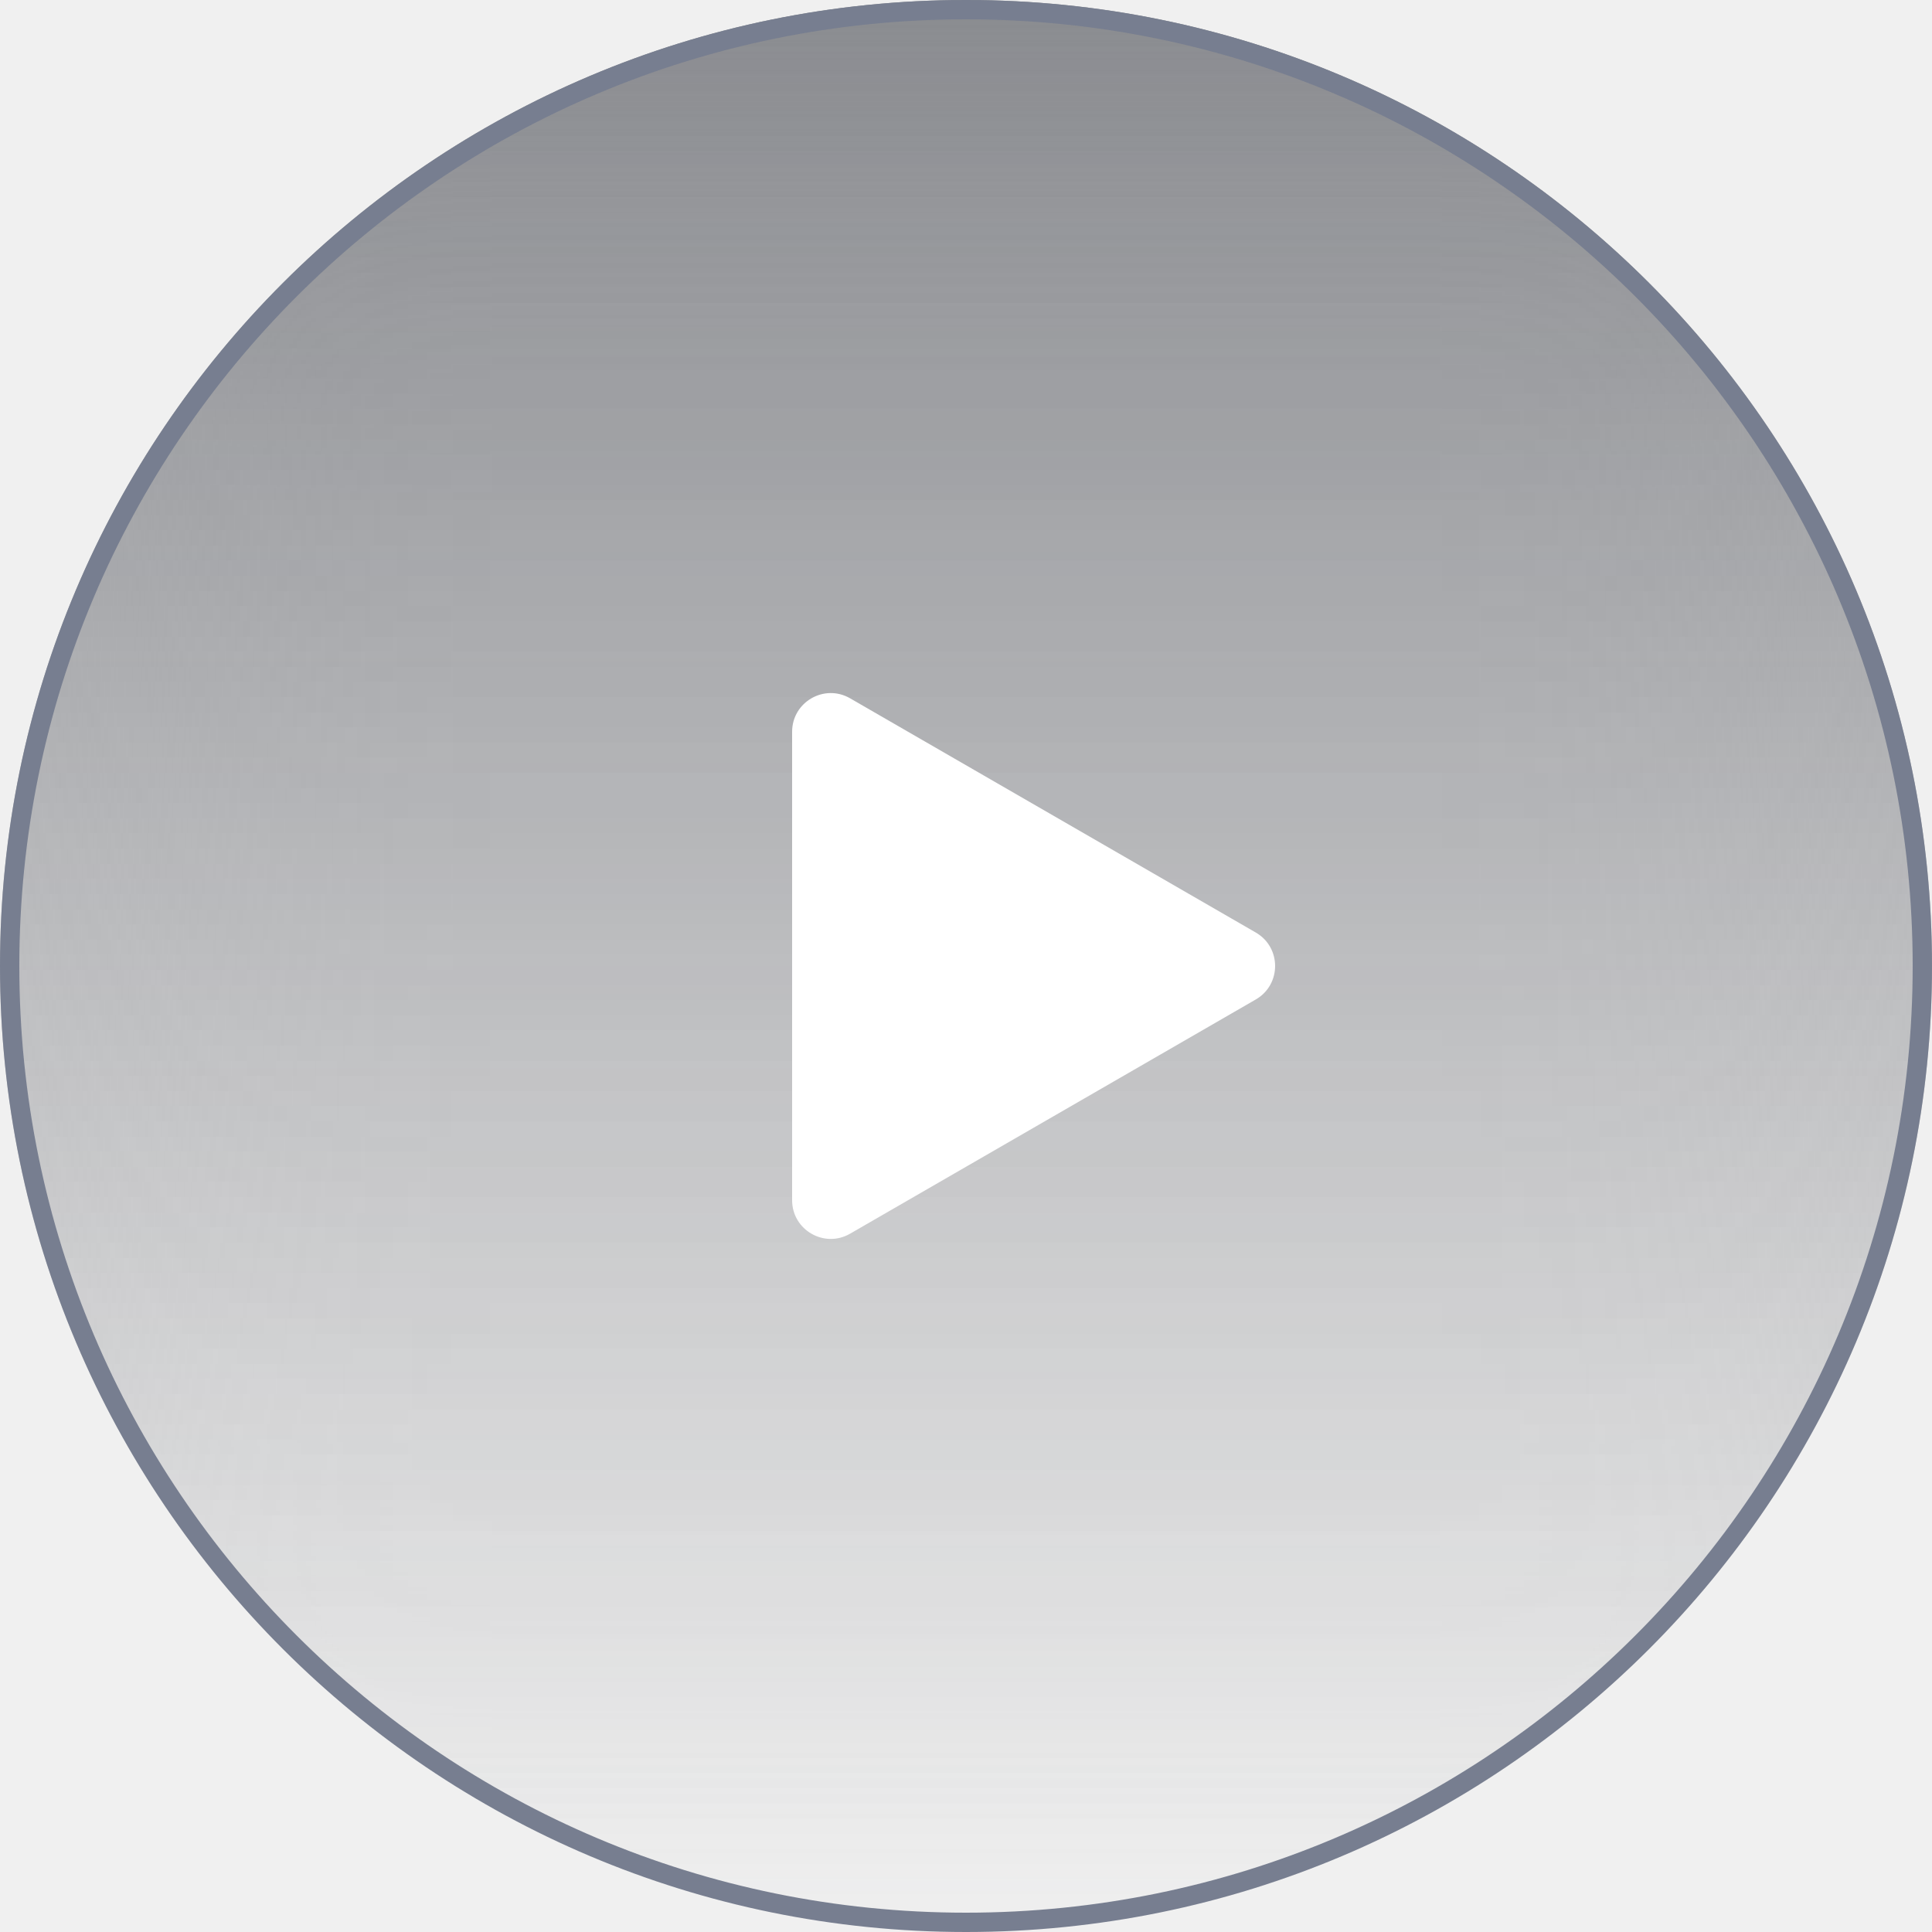
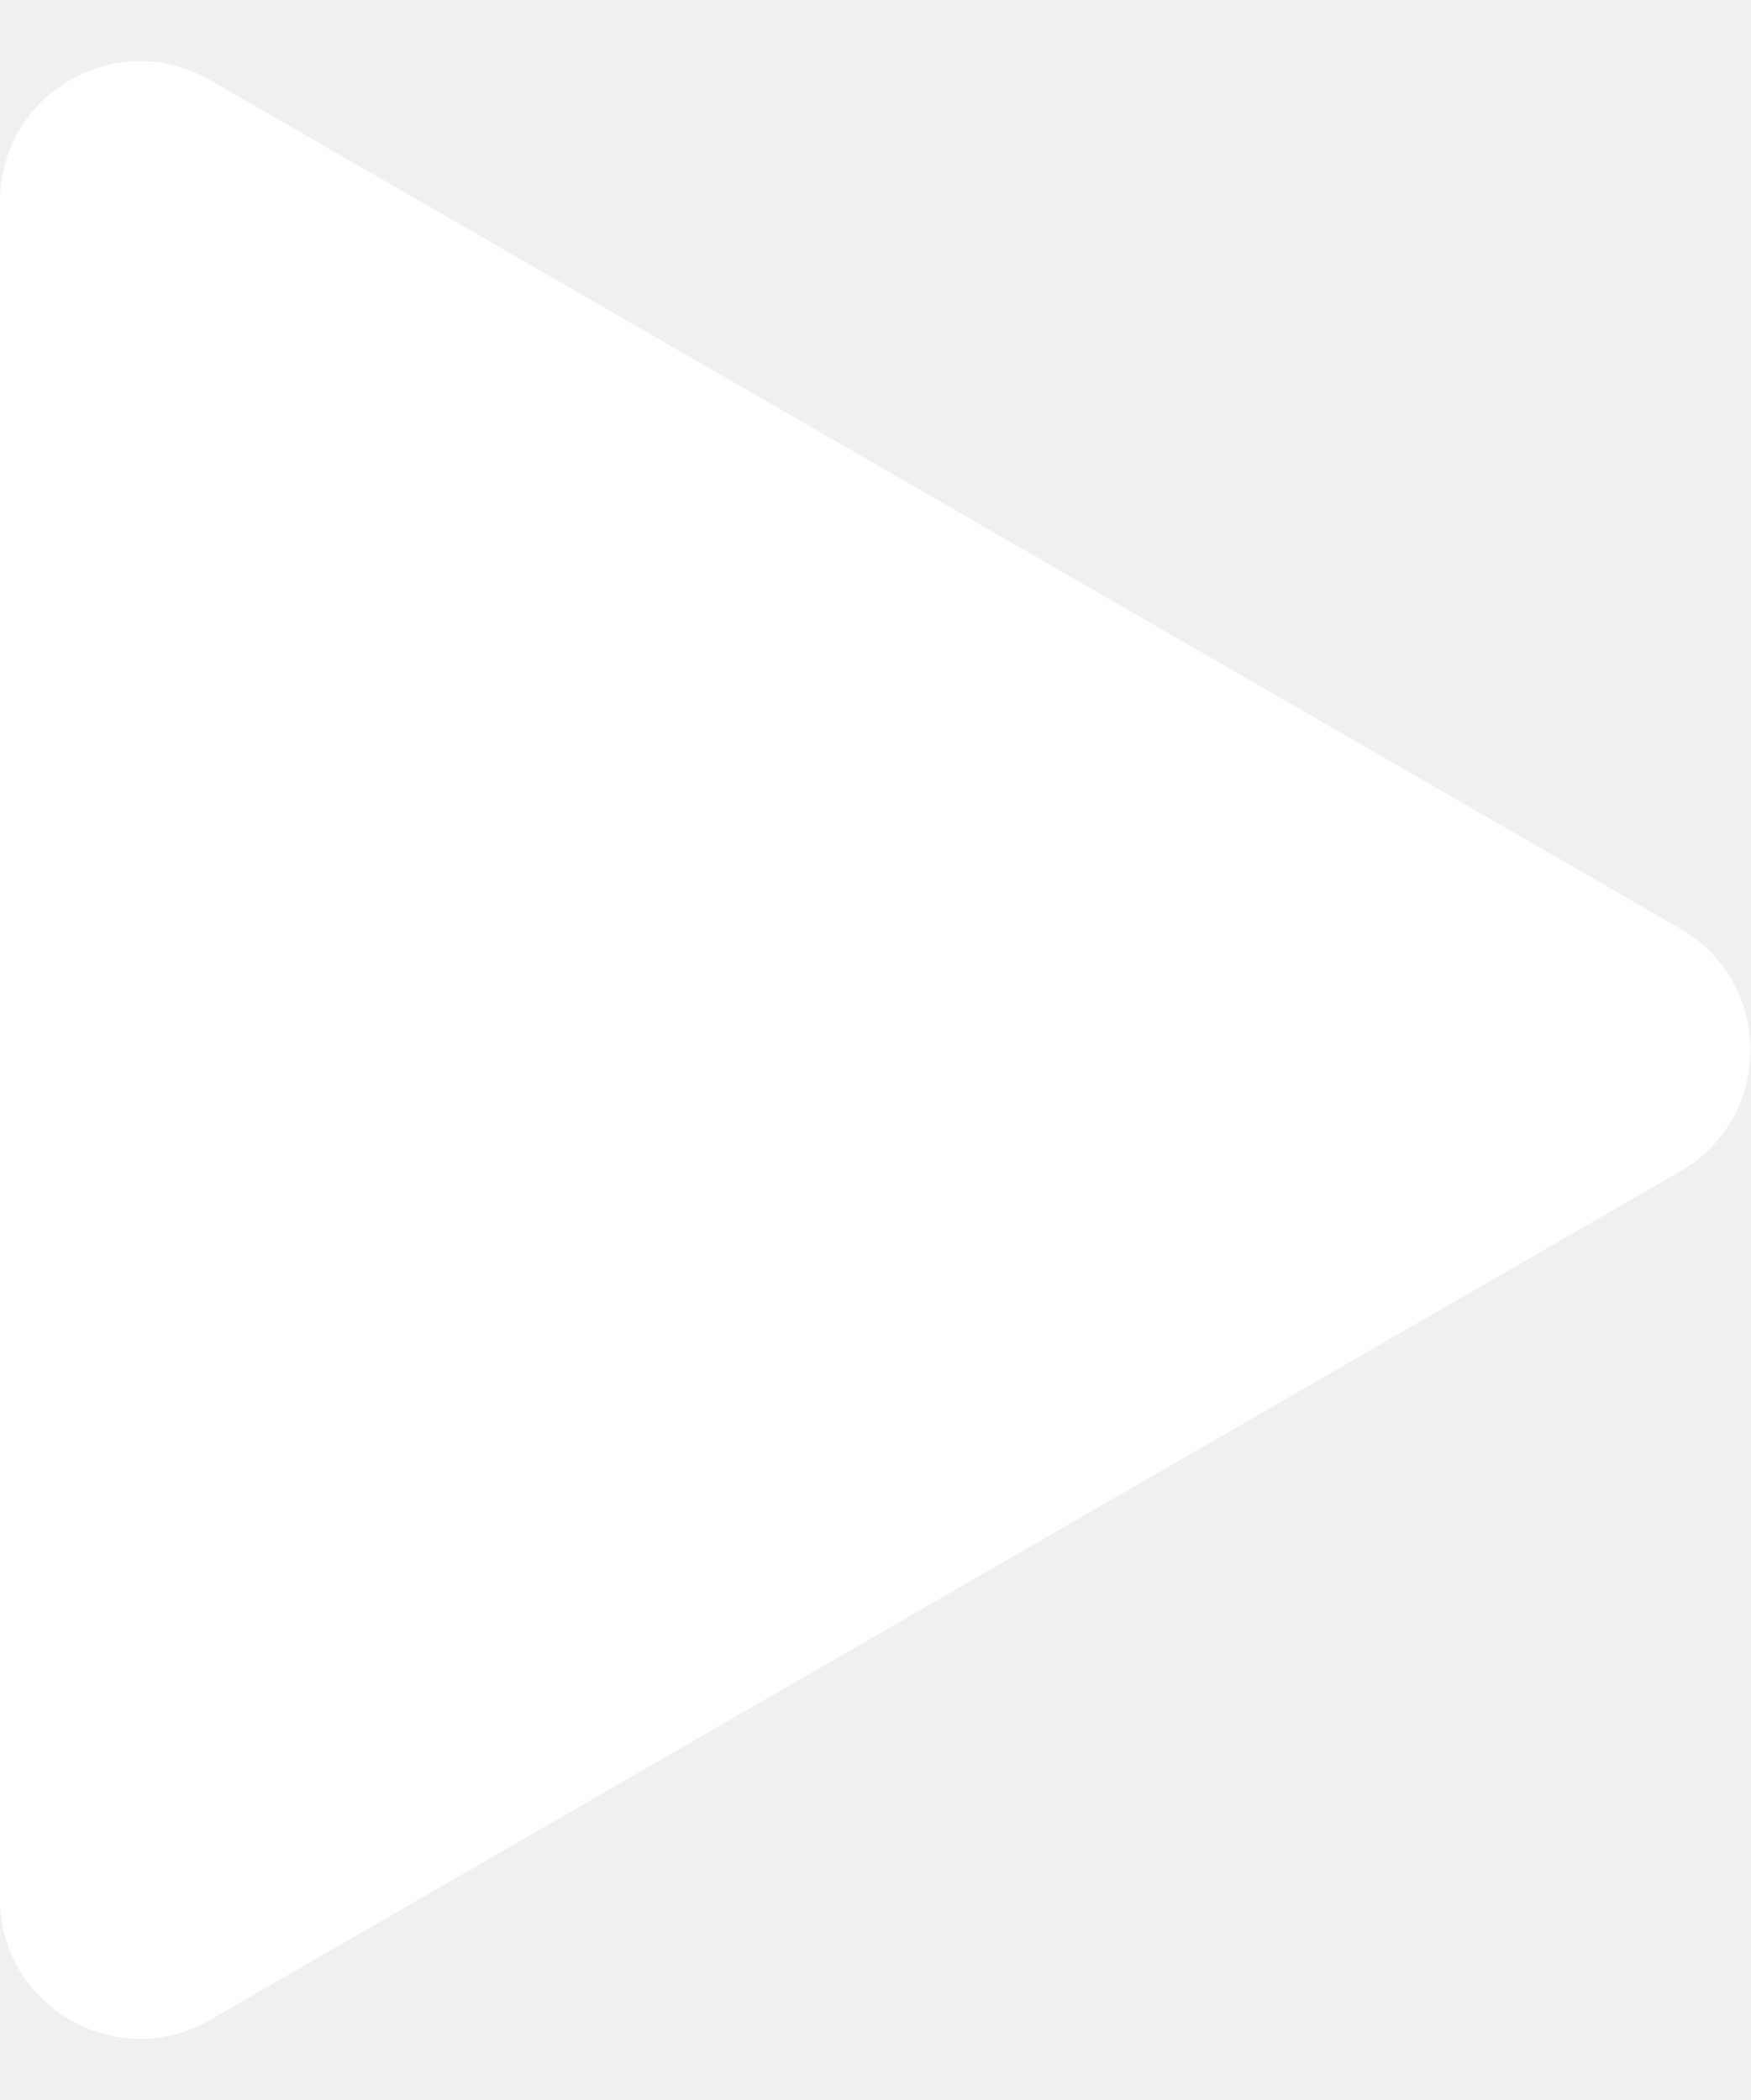
- <svg xmlns="http://www.w3.org/2000/svg" width="100" height="100" viewBox="0 0 100 100" fill="none">
-   <g filter="url(#filter0_b_2_3348)">
-     <circle cx="50" cy="50" r="50" fill="url(#paint0_linear_2_3348)" fill-opacity="0.5" />
-     <circle cx="50" cy="50" r="49.5" stroke="#777E90" />
-   </g>
-   <path d="M65 48.268C66.333 49.038 66.333 50.962 65 51.732L44 63.856C42.667 64.626 41 63.664 41 62.124L41 37.876C41 36.336 42.667 35.374 44 36.144L65 48.268Z" fill="white" />
-   <defs>
-     <filter id="filter0_b_2_3348" x="-32" y="-32" width="164" height="164" filterUnits="userSpaceOnUse" color-interpolation-filters="sRGB">
-       <feFlood flood-opacity="0" result="BackgroundImageFix" />
-       <feGaussianBlur in="BackgroundImage" stdDeviation="16" />
-       <feComposite in2="SourceAlpha" operator="in" result="effect1_backgroundBlur_2_3348" />
-       <feBlend mode="normal" in="SourceGraphic" in2="effect1_backgroundBlur_2_3348" result="shape" />
-     </filter>
-     <linearGradient id="paint0_linear_2_3348" x1="50" y1="0" x2="50" y2="100" gradientUnits="userSpaceOnUse">
-       <stop stop-color="#23262F" />
-       <stop offset="1" stop-color="#23262F" stop-opacity="0" />
-     </linearGradient>
-   </defs>
+ <svg xmlns="http://www.w3.org/2000/svg" width="25" height="30" viewBox="0 0 25 30" fill="none">
+   <path d="M24 13.268C25.333 14.038 25.333 15.962 24 16.732L3 28.856C1.667 29.626 -1.38408e-06 28.664 -1.31678e-06 27.124L-2.56832e-07 2.876C-1.89534e-07 1.336 1.667 0.374 3 1.144L24 13.268Z" fill="white" />
</svg>
